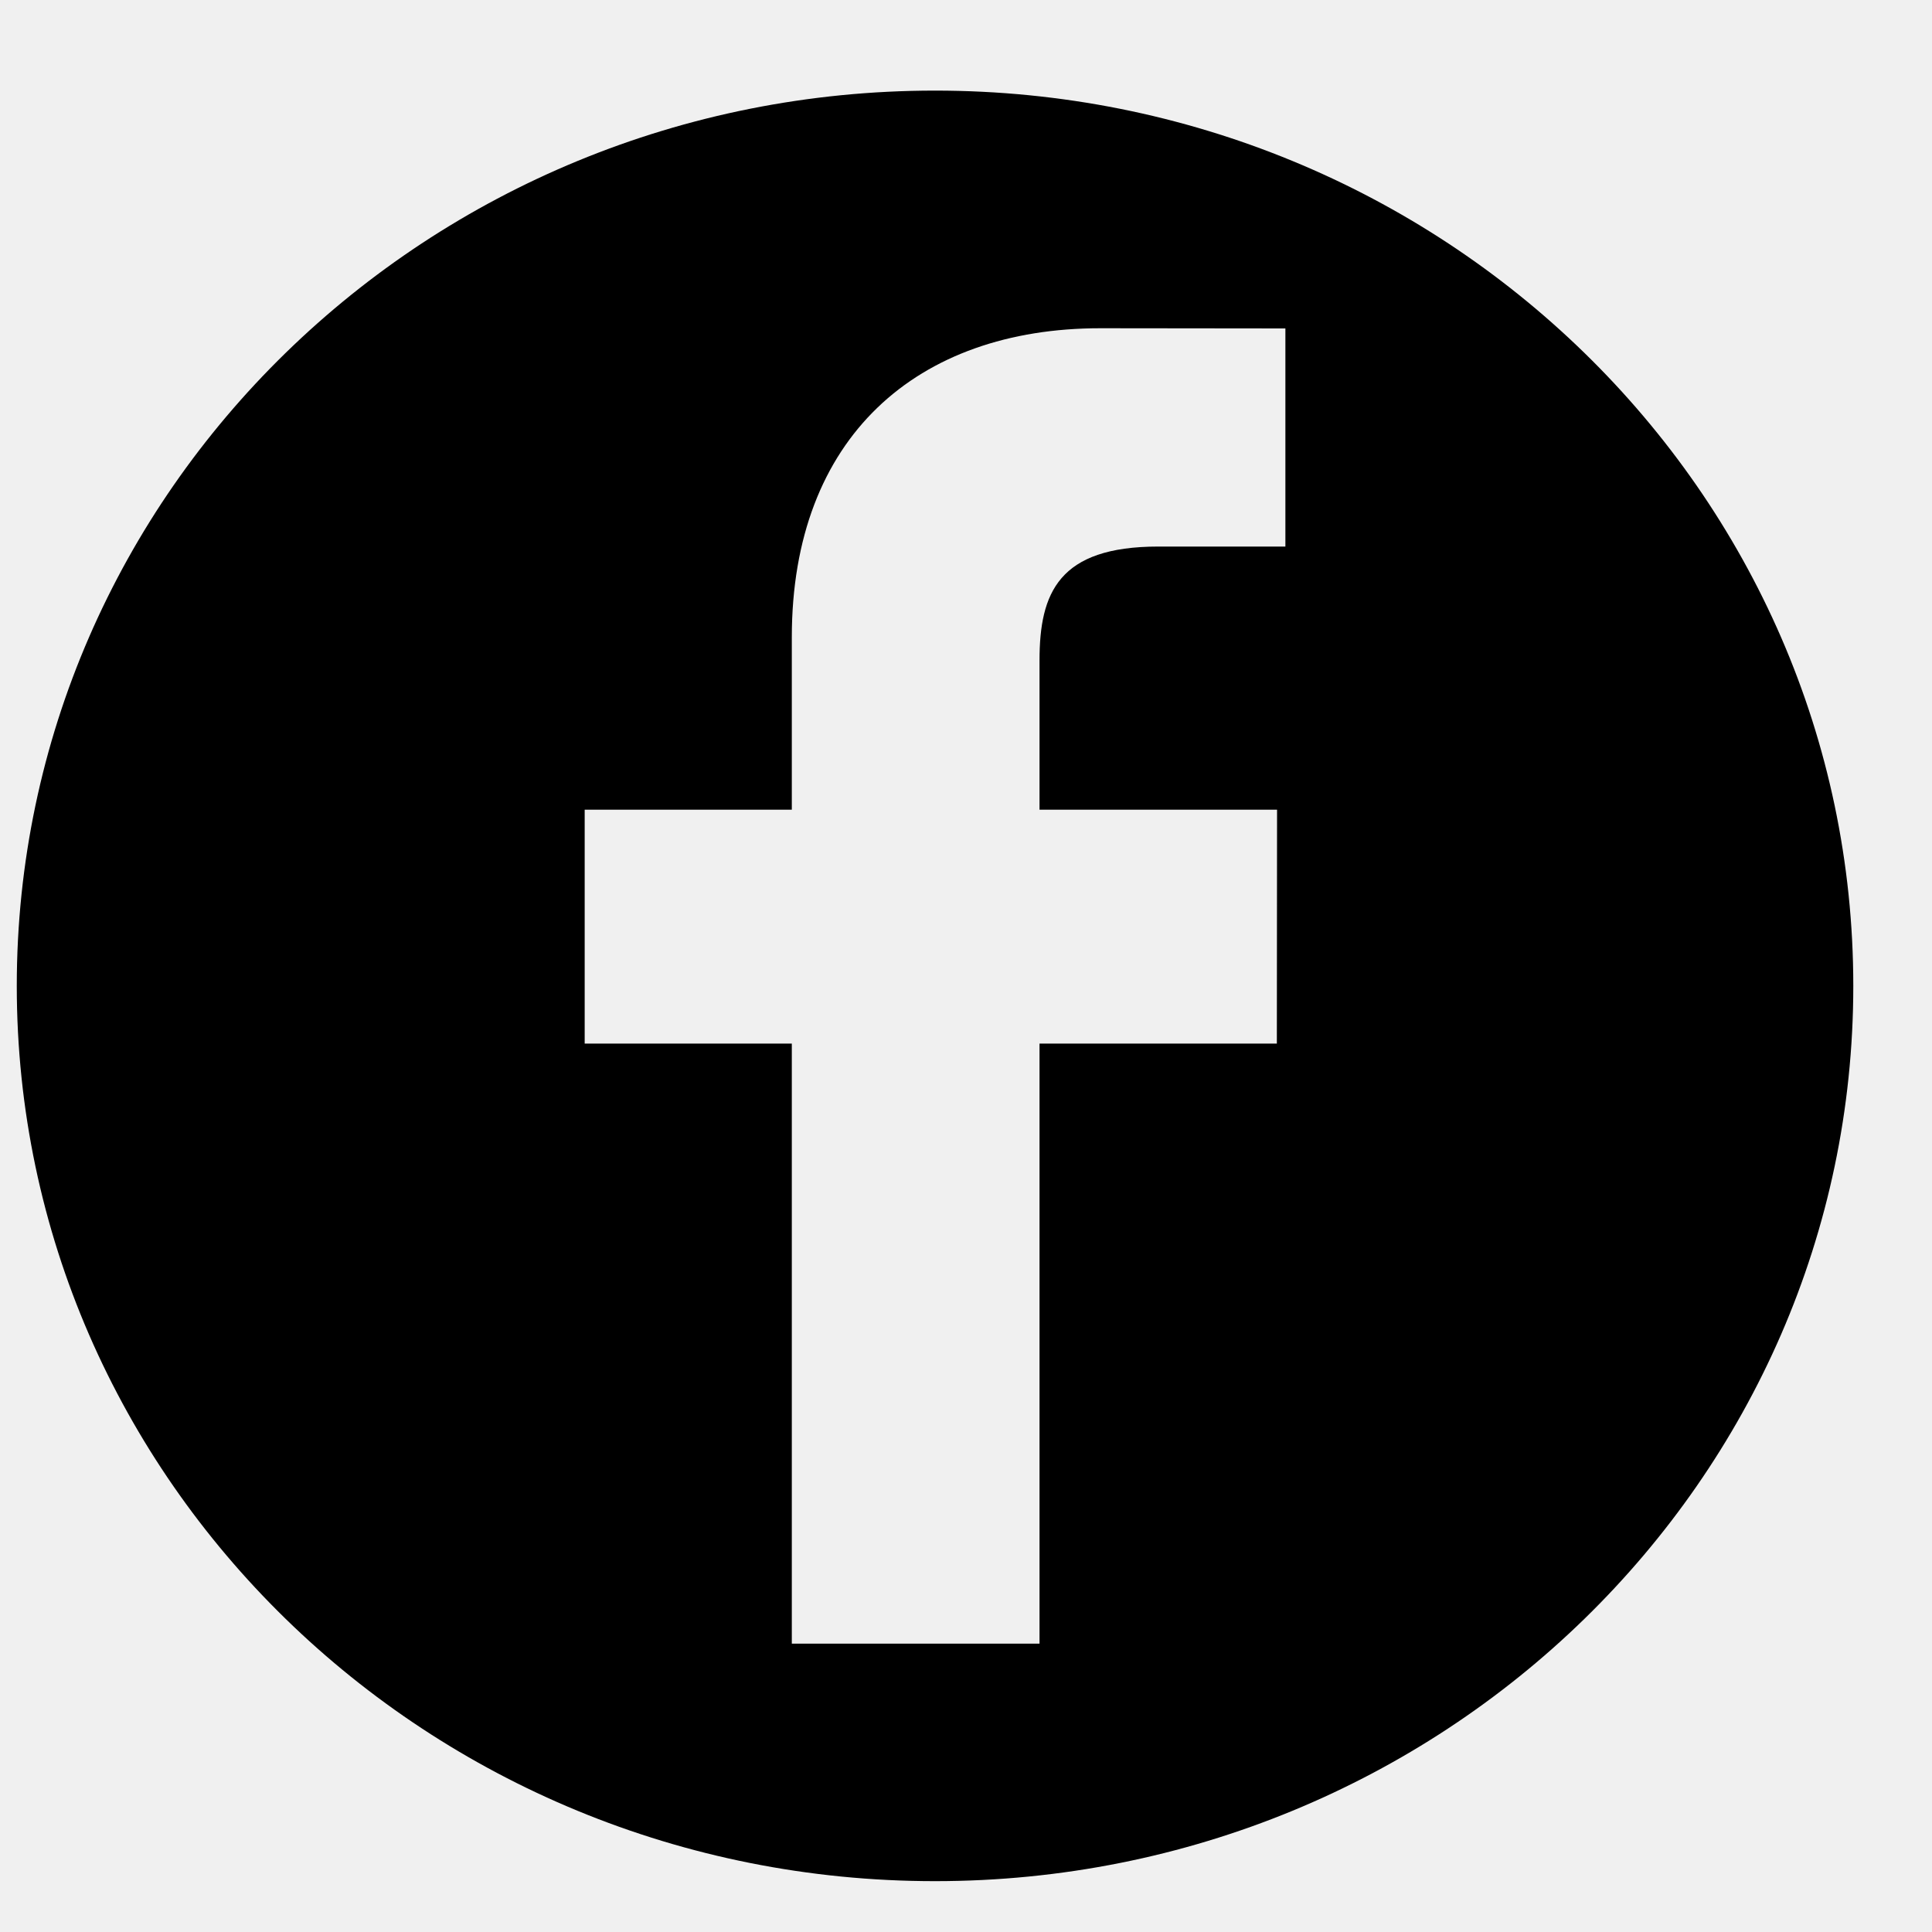
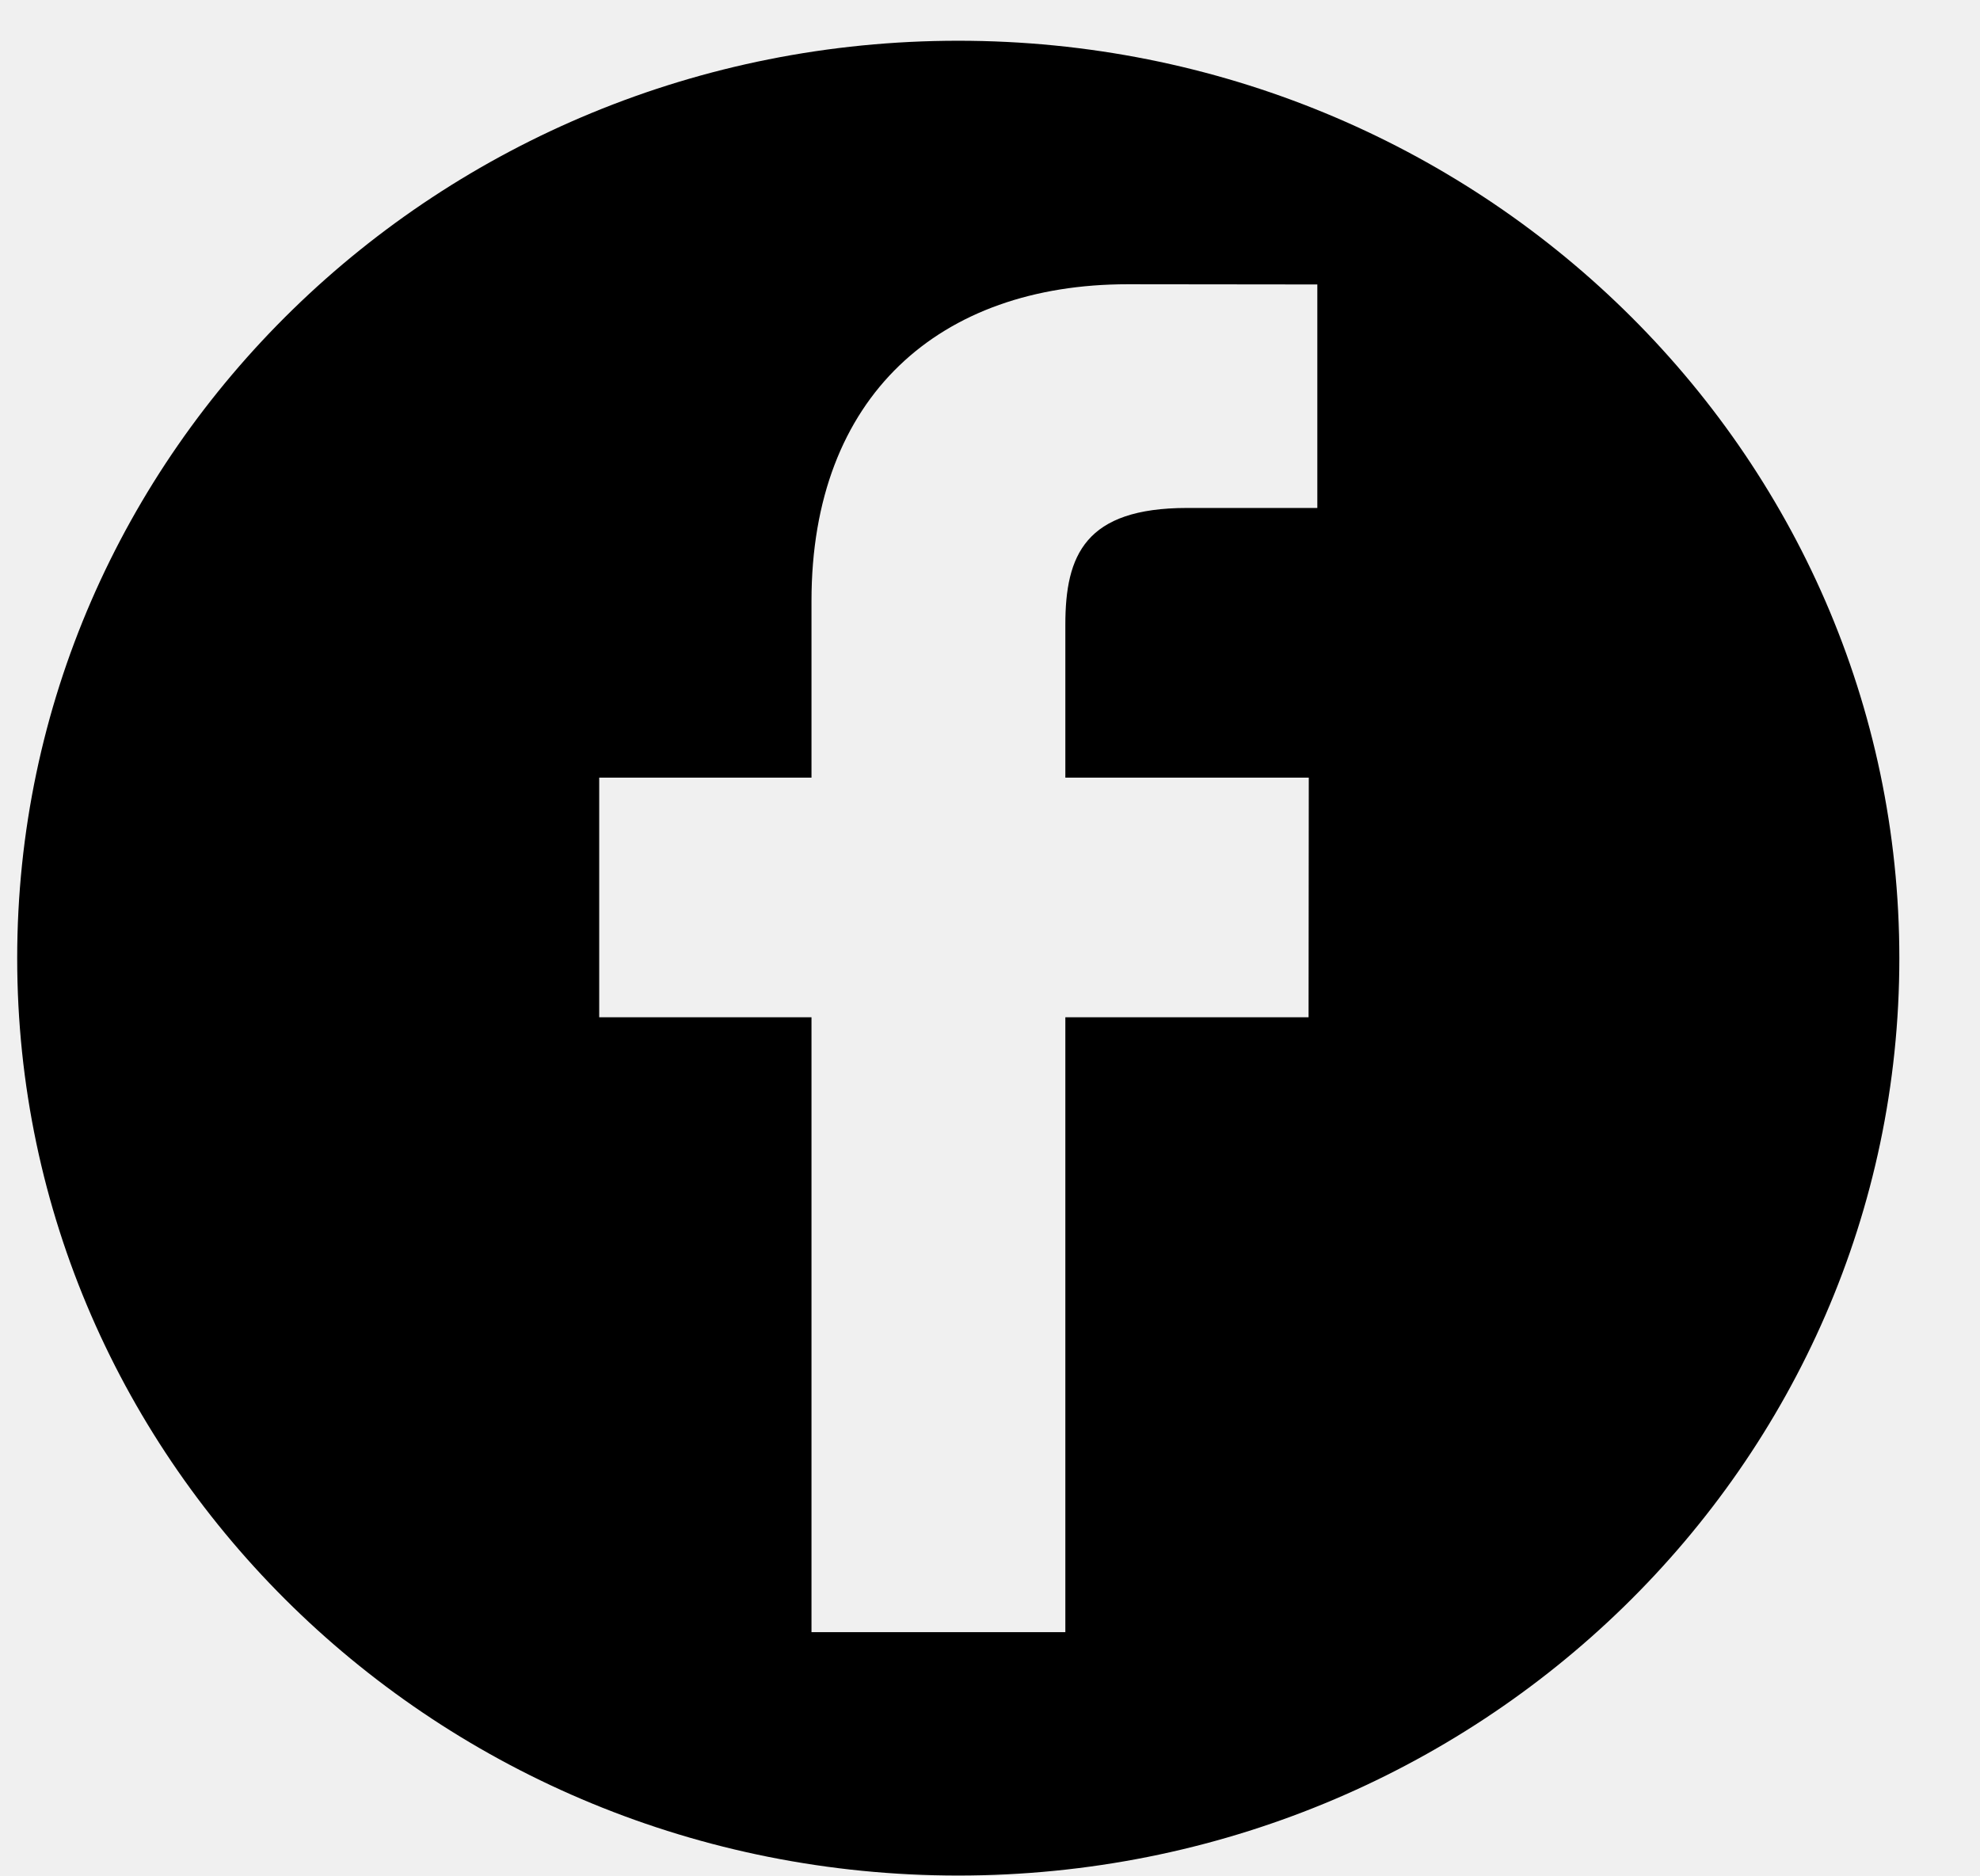
- <svg xmlns="http://www.w3.org/2000/svg" width="500" height="500" viewBox="0 0 19 18" fill="none">
+ <svg xmlns="http://www.w3.org/2000/svg" viewBox="0 0 19 18" fill="none">
  <g clip-path="url(#clip0)">
    <path d="M9.195 0.391C4.208 0.391 0.165 4.333 0.165 9.196C0.165 14.058 4.208 18 9.195 18C14.183 18 18.226 14.058 18.226 9.196C18.226 4.333 14.183 0.391 9.195 0.391ZM12.641 4.875L11.392 4.875C10.412 4.875 10.223 5.329 10.223 5.995V7.463H12.559L12.557 9.763H10.223V15.664H7.787V9.763H5.75V7.463H7.787V5.767C7.787 3.799 9.02 2.728 10.821 2.728L12.641 2.73V4.875H12.641Z" fill="black" />
  </g>
  <defs>
    <clipPath id="clip0">
      <rect width="18.062" height="17.609" fill="white" transform="translate(0.164551 0.391266)" />
    </clipPath>
  </defs>
</svg>
